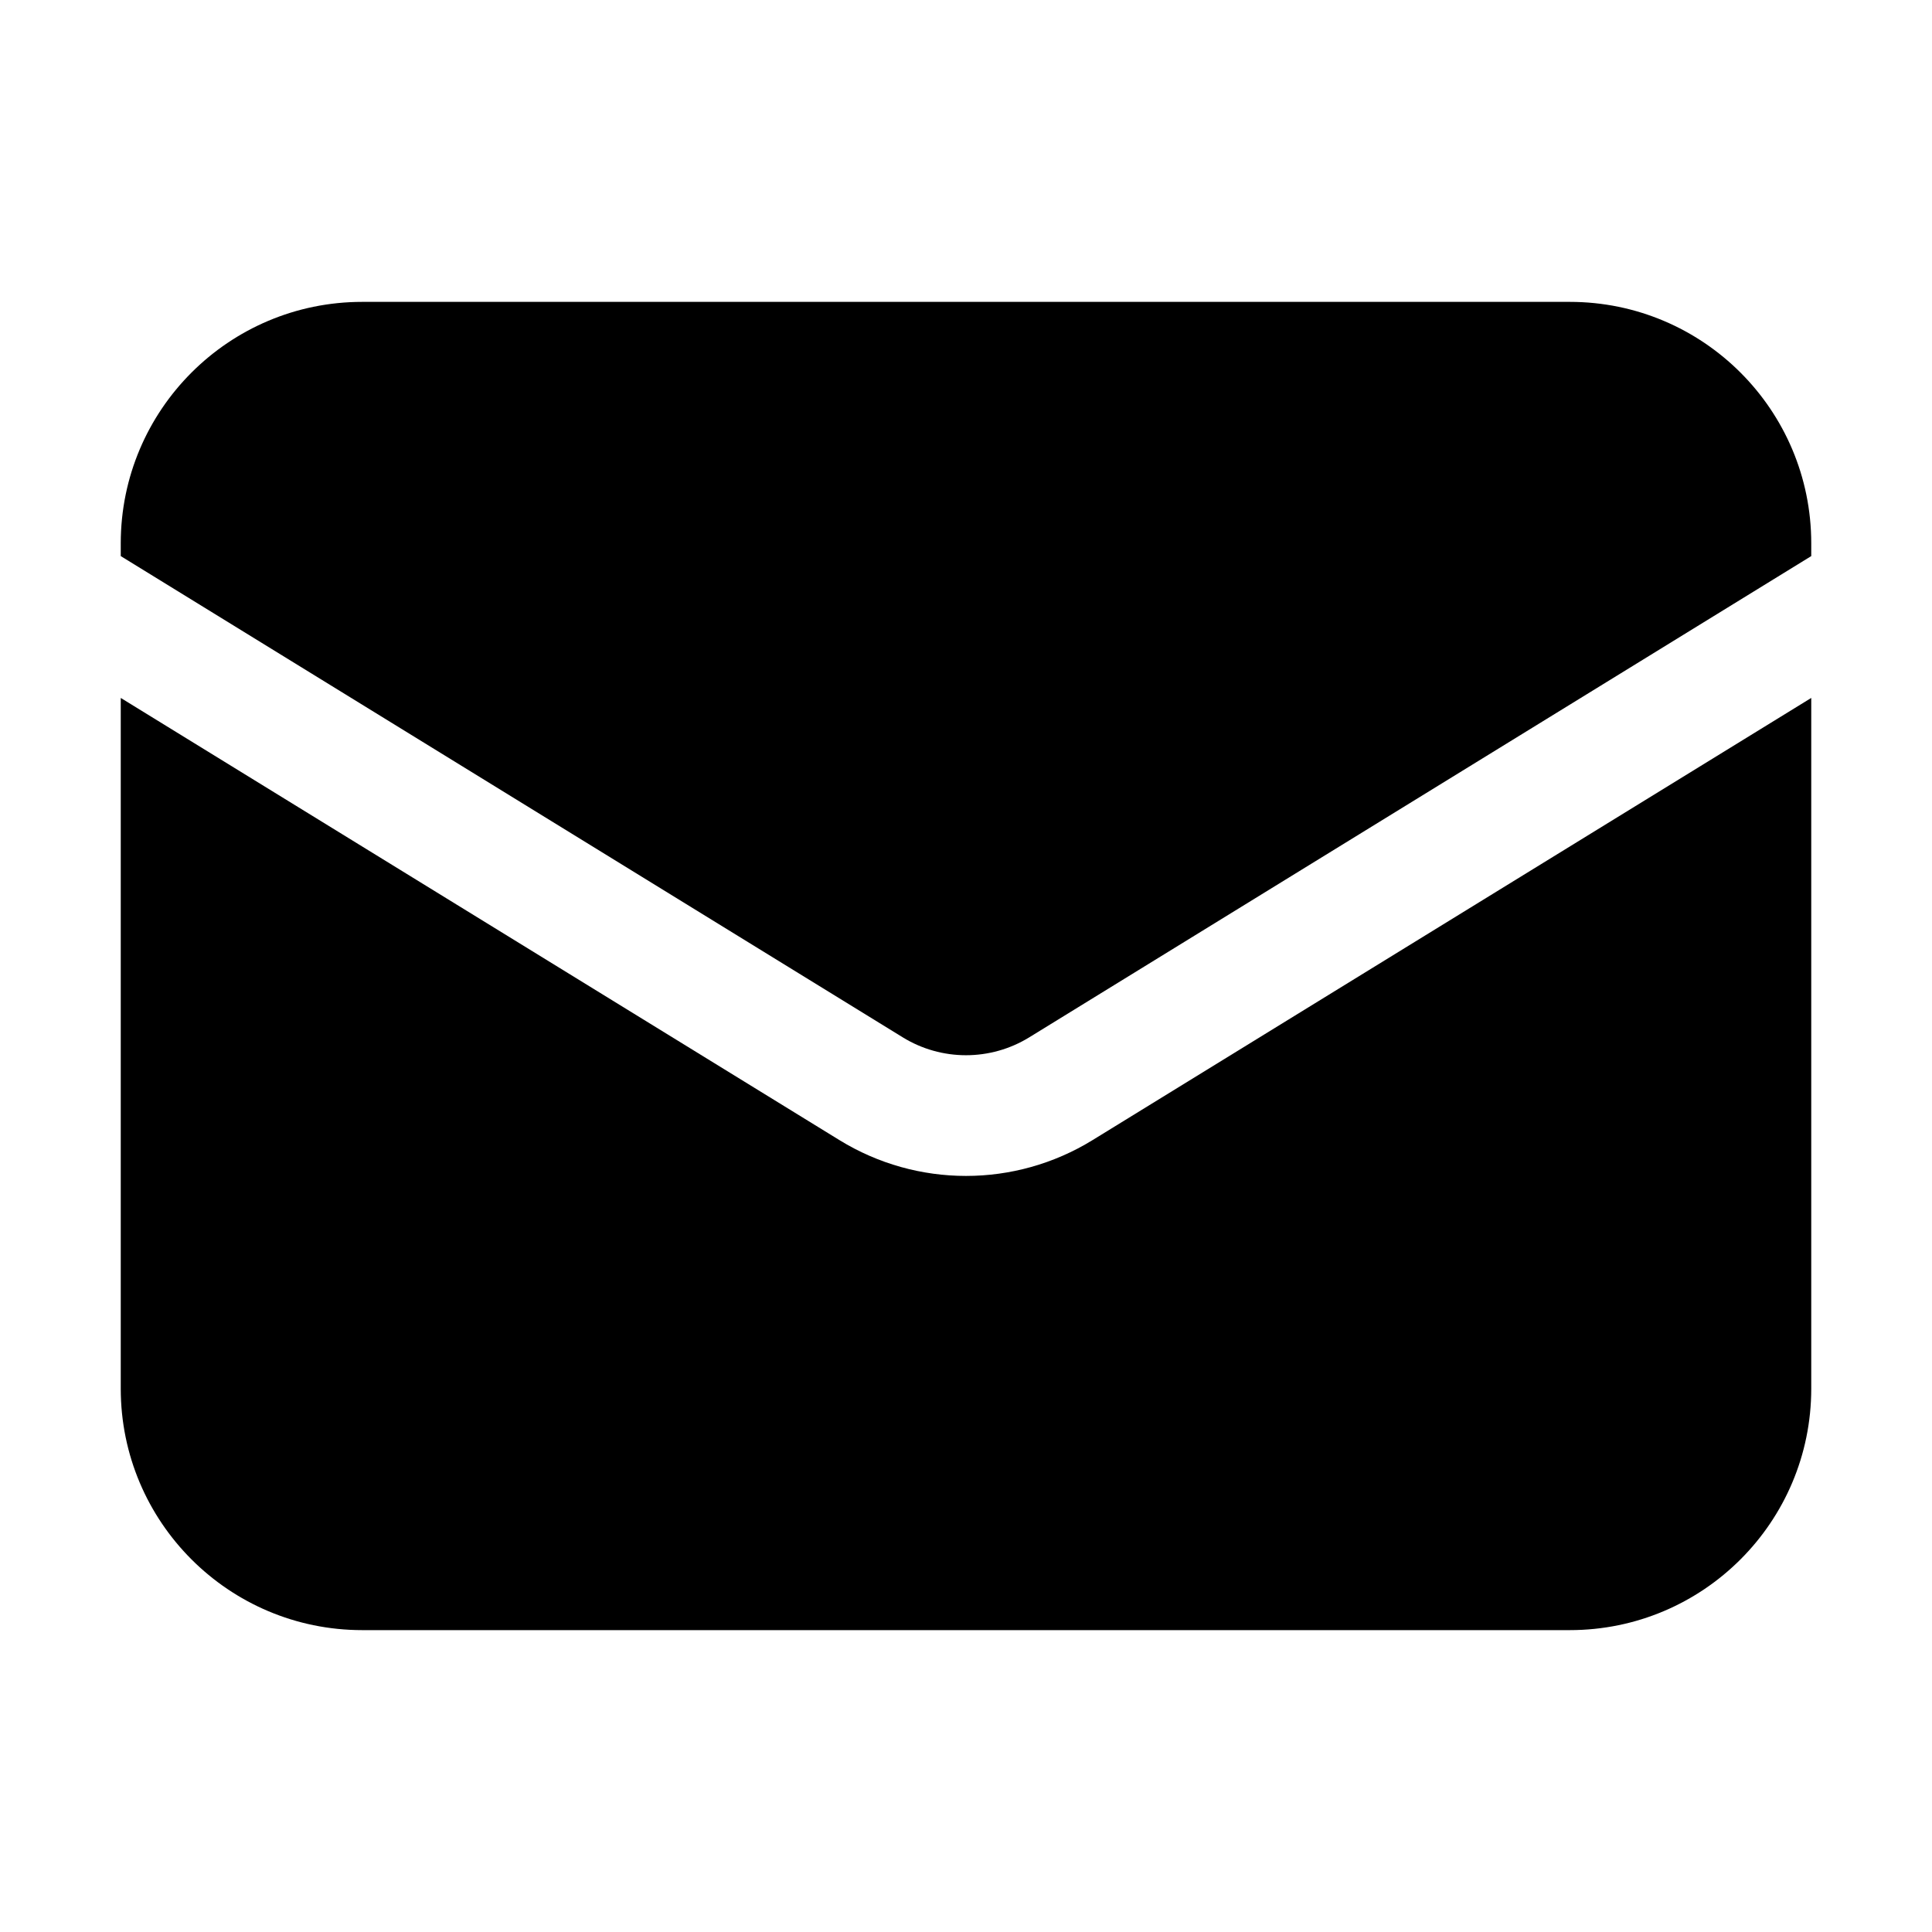
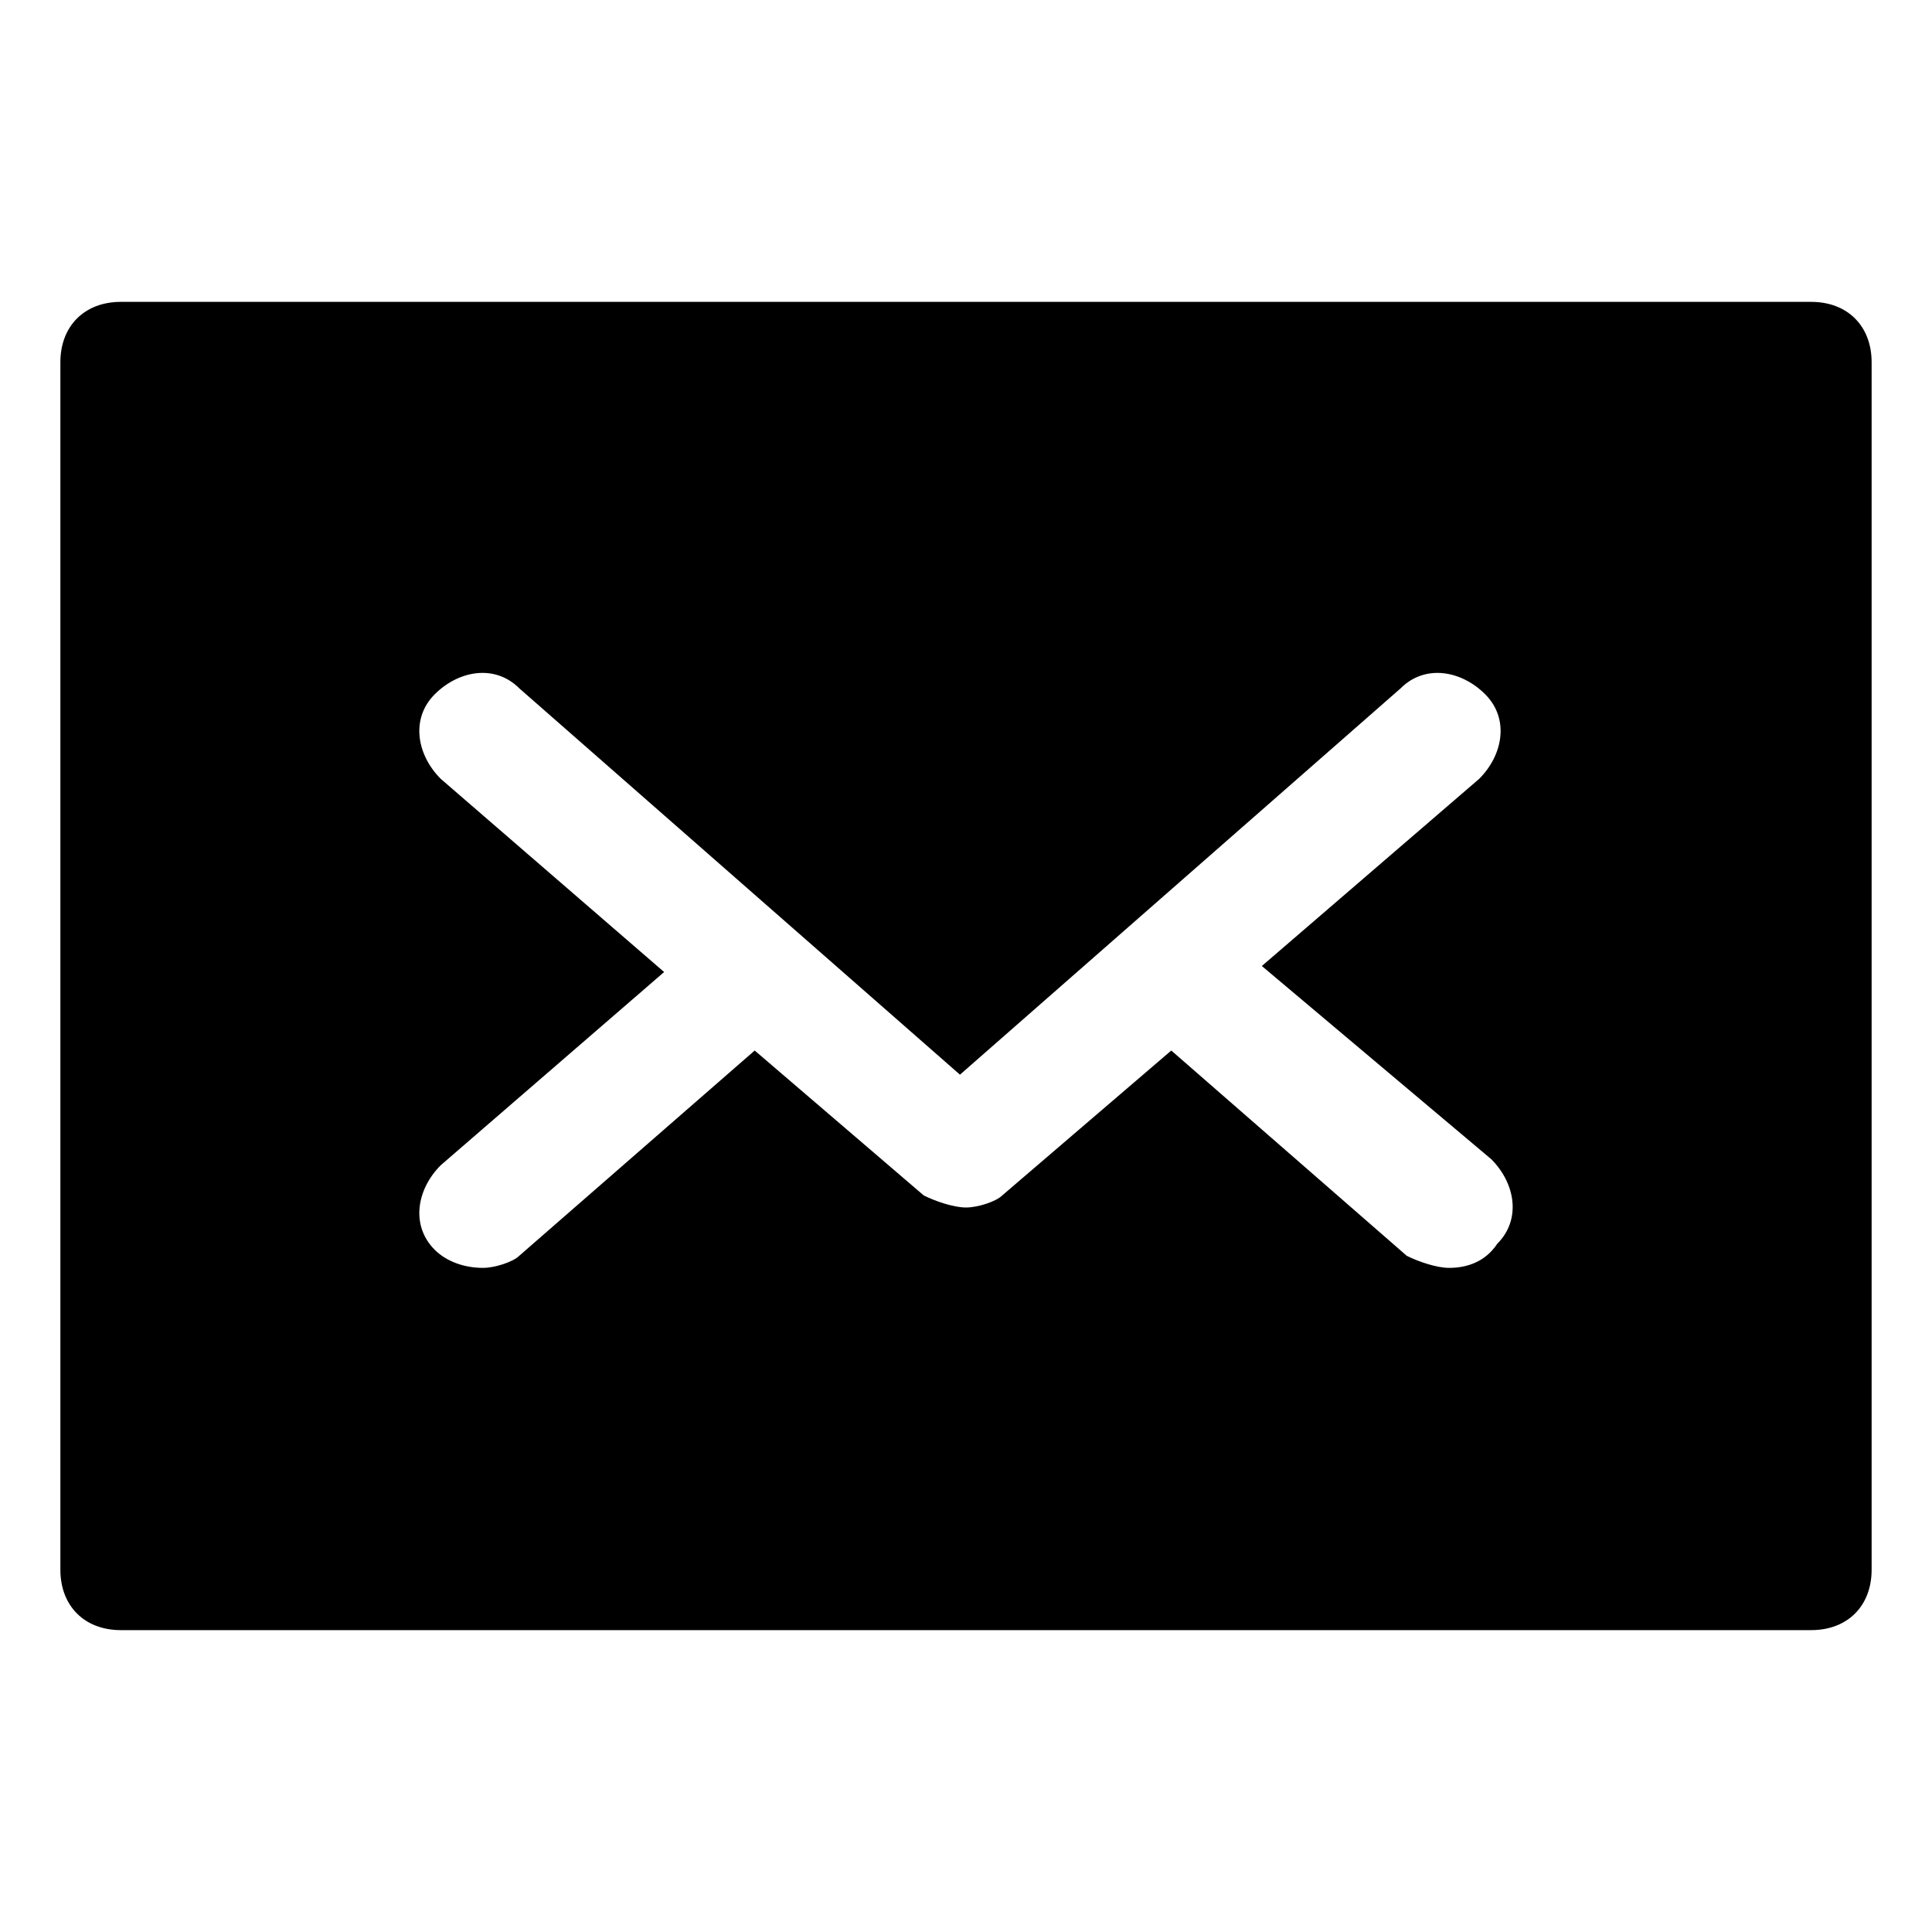
- <svg xmlns="http://www.w3.org/2000/svg" viewBox="0 0 24 24" fill="currentColor">
-   <path d="M1.5 8.67v8.58a3 3 0 0 0 3 3h15a3 3 0 0 0 3-3V8.67l-8.928 5.493a3 3 0 0 1-3.144 0L1.5 8.67Z" />
-   <path d="M22.5 6.908V6.75a3 3 0 0 0-3-3h-15a3 3 0 0 0-3 3v.158l9.714 5.978a1.5 1.5 0 0 0 1.572 0L22.5 6.908Z" />
+ <svg xmlns="http://www.w3.org/2000/svg" xml:space="preserve" viewBox="0 0 32 32">
+   <path d="M30 5H2c-.6 0-1 .4-1 1v20c0 .6.4 1 1 1h28c.6 0 1-.4 1-1V6c0-.6-.4-1-1-1m-5.3 14.2c.4.4.5 1 .1 1.4-.2.3-.5.4-.8.4-.2 0-.5-.1-.7-.2l-3.9-3.4-2.8 2.4c-.1.1-.4.2-.6.2s-.5-.1-.7-.2l-2.8-2.4-3.9 3.4c-.1.1-.4.2-.6.2-.3 0-.6-.1-.8-.3-.4-.4-.3-1 .1-1.4l3.7-3.2-3.7-3.2c-.4-.4-.5-1-.1-1.4s1-.5 1.4-.1l7.3 6.4 7.3-6.4c.4-.4 1-.3 1.4.1s.3 1-.1 1.4L20.9 16z" fill="currentColor" />
</svg>
